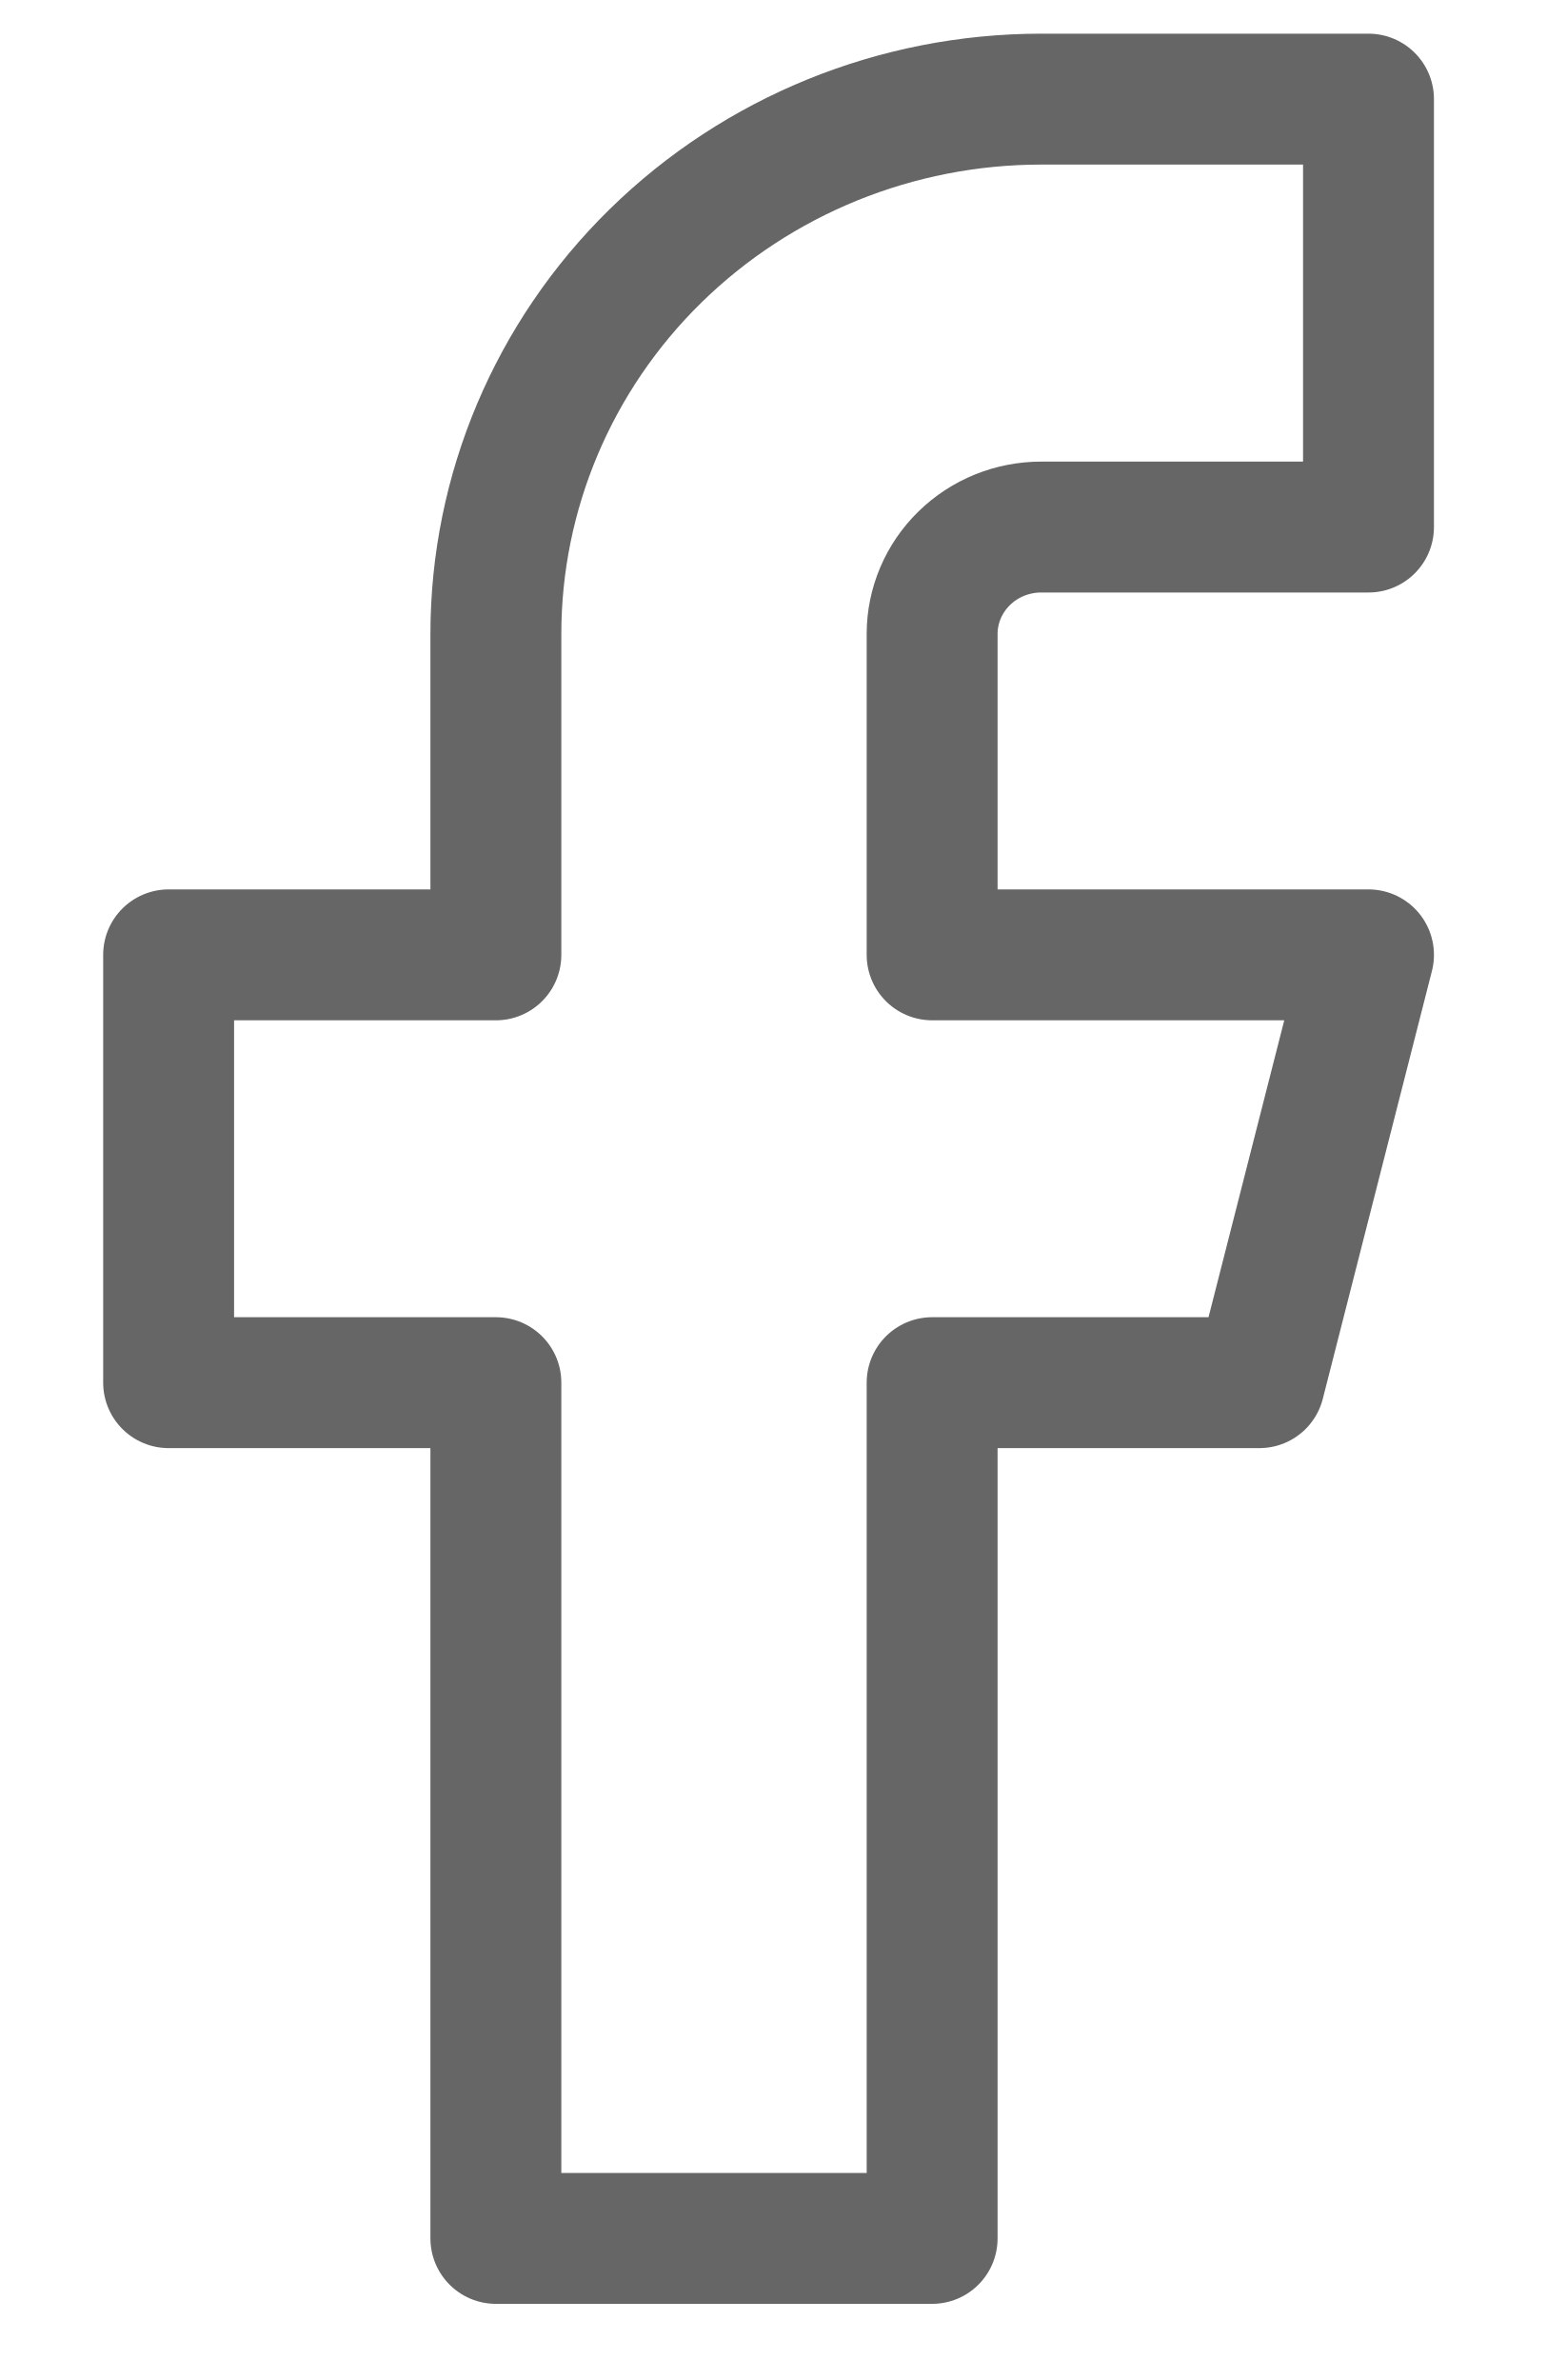
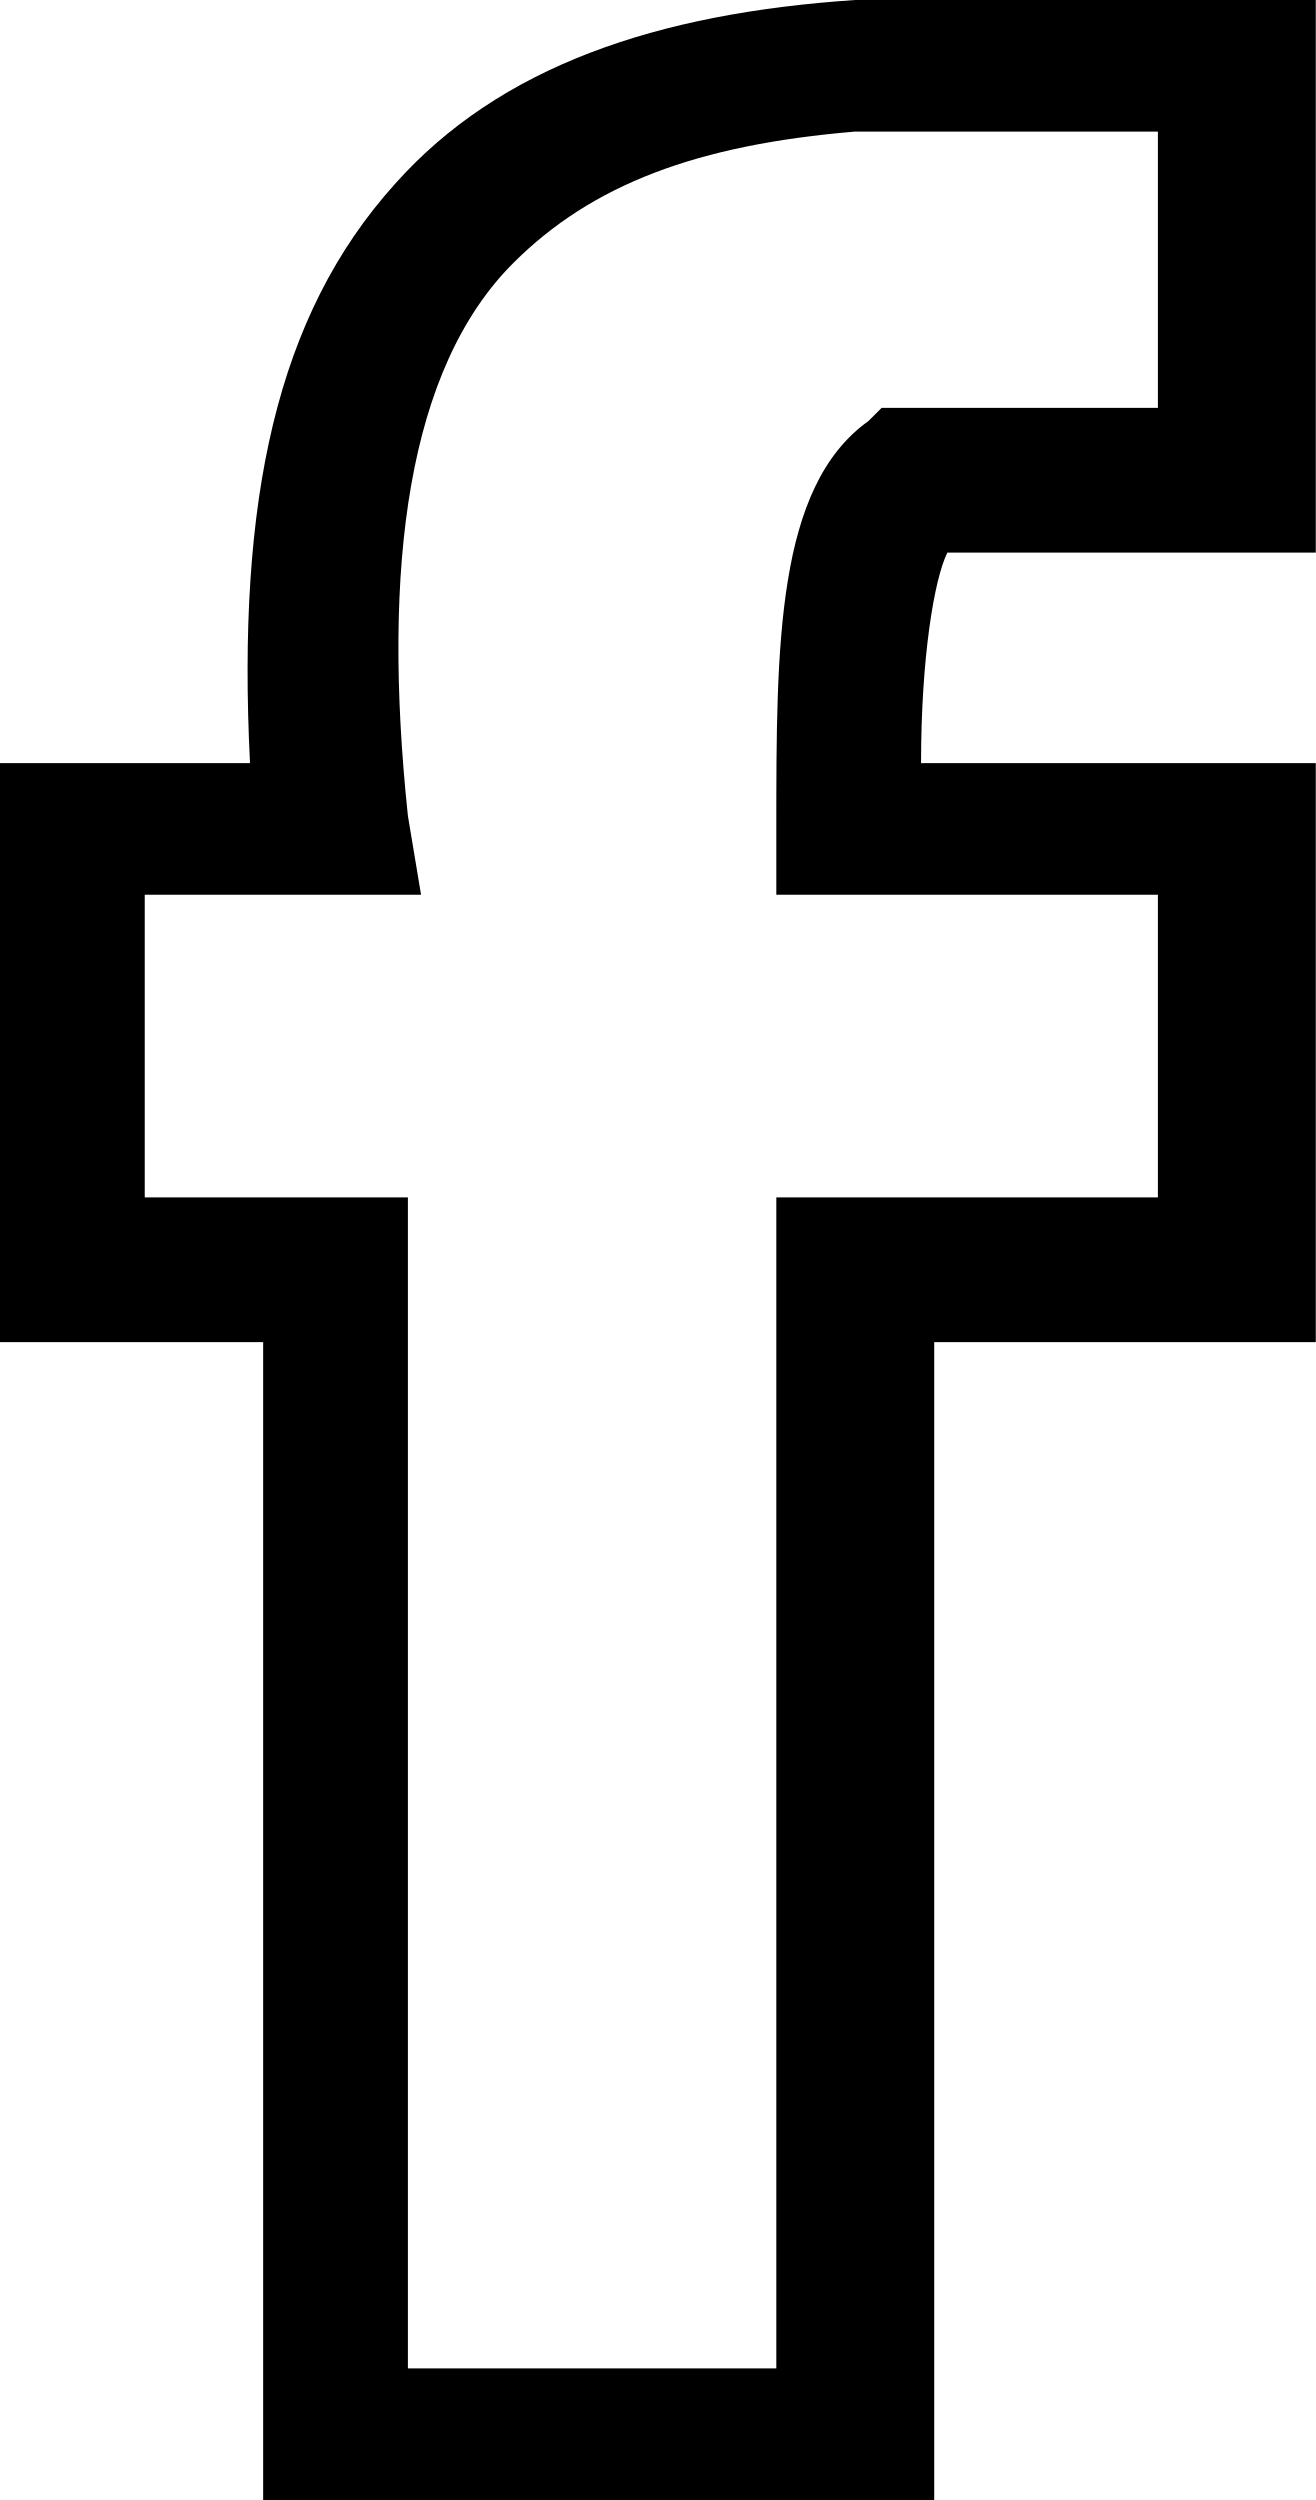
- <svg xmlns="http://www.w3.org/2000/svg" width="13" height="20" viewBox="0 0 13 20" fill="none">
-   <path d="M11.5 0.833H8.75C7.534 0.833 6.369 1.307 5.509 2.15C4.65 2.992 4.167 4.136 4.167 5.327V8.024H1.417V11.619H4.167V18.81H7.833V11.619H10.583L11.5 8.024H7.833V5.327C7.833 5.089 7.93 4.86 8.102 4.692C8.274 4.523 8.507 4.429 8.75 4.429H11.5V0.833Z" stroke="#666666" stroke-width="1.1" stroke-linecap="round" stroke-linejoin="round" />
+ <svg xmlns="http://www.w3.org/2000/svg" viewBox="0 0 10 19">
+   <path d="M7.1 19H2v-8.8H0V5.8h1.9c-.1-2 .2-3.4 1.1-4.4C3.8.5 5 .1 6.5 0H10v4.2H7.2c-.1.2-.2.8-.2 1.6h3v4.4H7.1V19zm-4-1h2.8V9.1h2.9V6.8H5.9v-.5c0-1.4 0-2.6.7-3.1l.1-.1h2.1V1H6.5c-1.2.1-2 .4-2.6 1-.8.8-1 2.3-.8 4.2l.1.6H1.1v2.3h2V18z" />
</svg>
